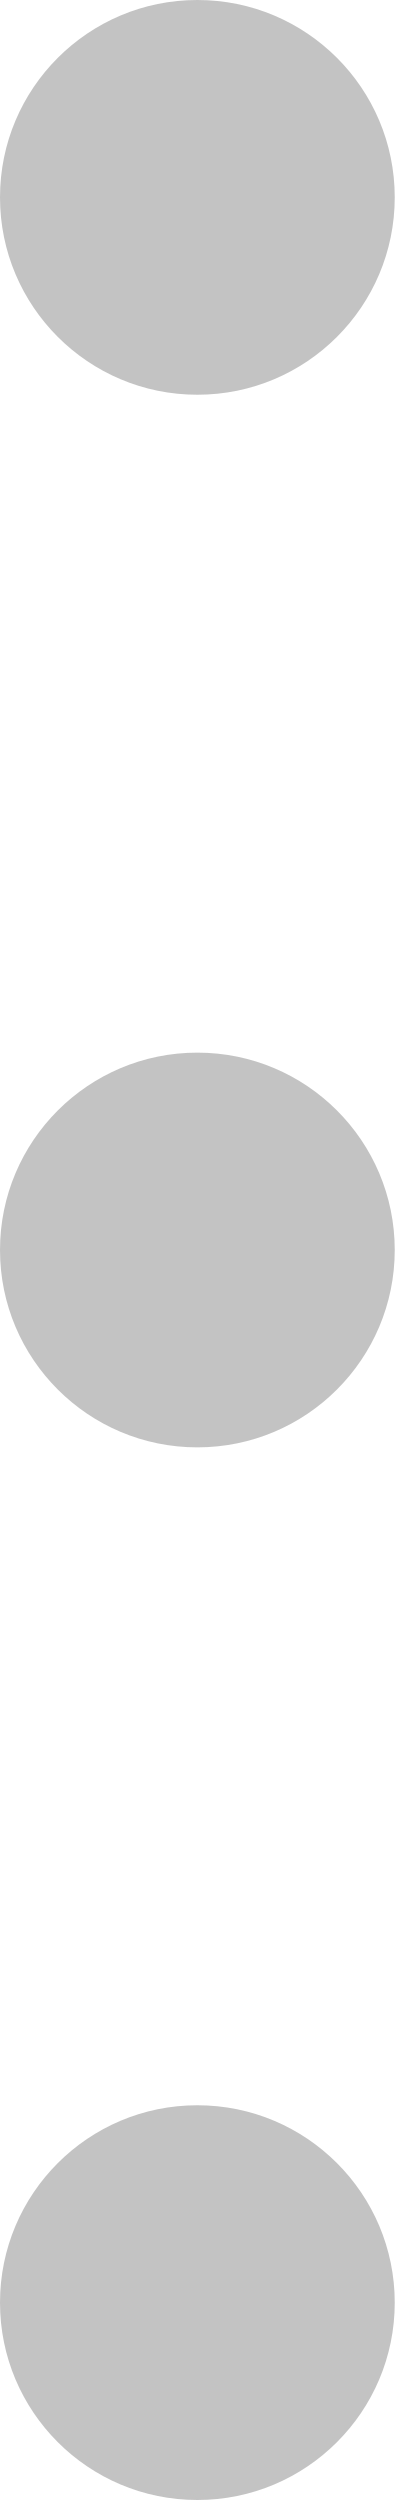
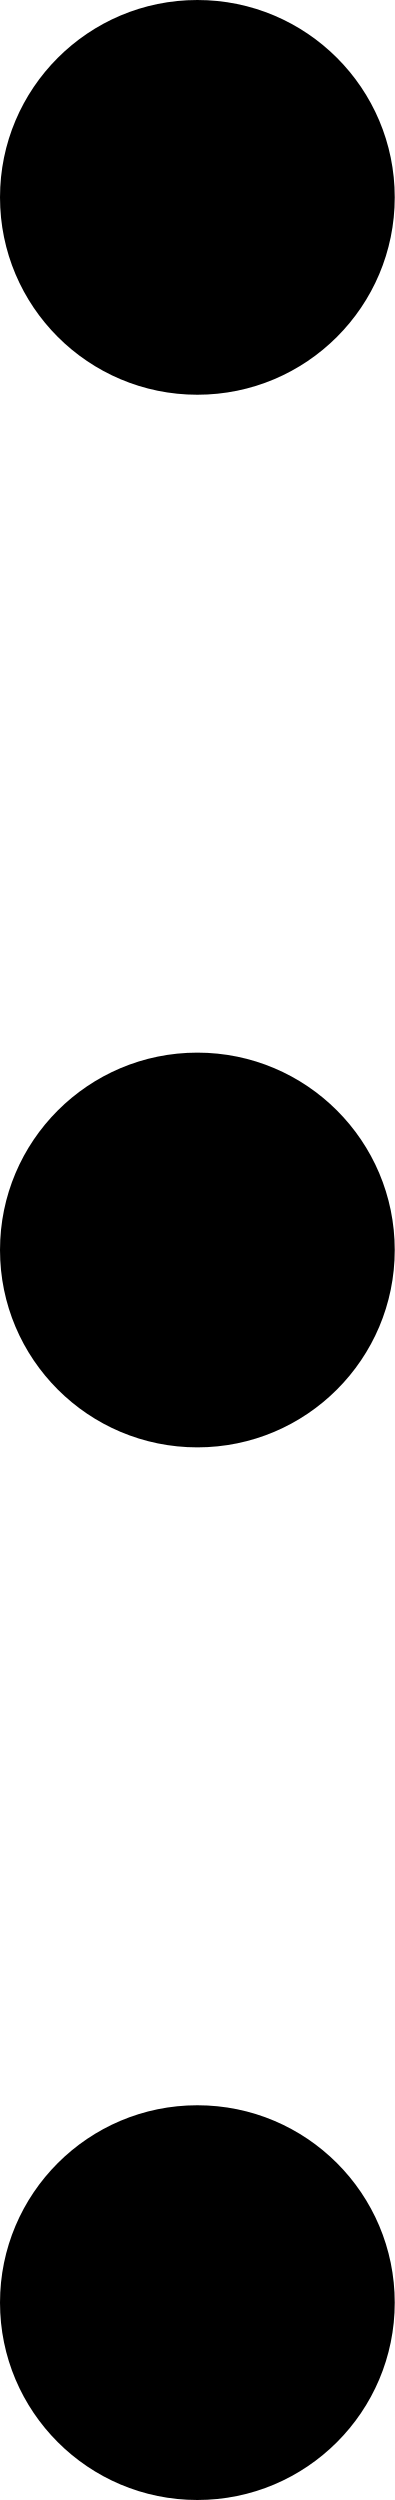
<svg xmlns="http://www.w3.org/2000/svg" width="3px" height="19px" viewBox="0 0 3 19" version="1.1">
  <g id="Page-1" stroke="none" stroke-width="1" fill="none" fill-rule="evenodd">
-     <g id="删除文章" transform="translate(-348, -57)" fill="#C3C3C3">
+     <g id="删除文章" transform="translate(-348, -57)" fill="#000000">
      <g id="分组" transform="translate(348, 57)">
        <circle id="椭圆形" cx="1.5" cy="1.5" r="1.5" />
        <circle id="椭圆形" cx="1.5" cy="9.5" r="1.5" />
        <circle id="椭圆形" cx="1.5" cy="17.5" r="1.5" />
      </g>
    </g>
  </g>
</svg>
